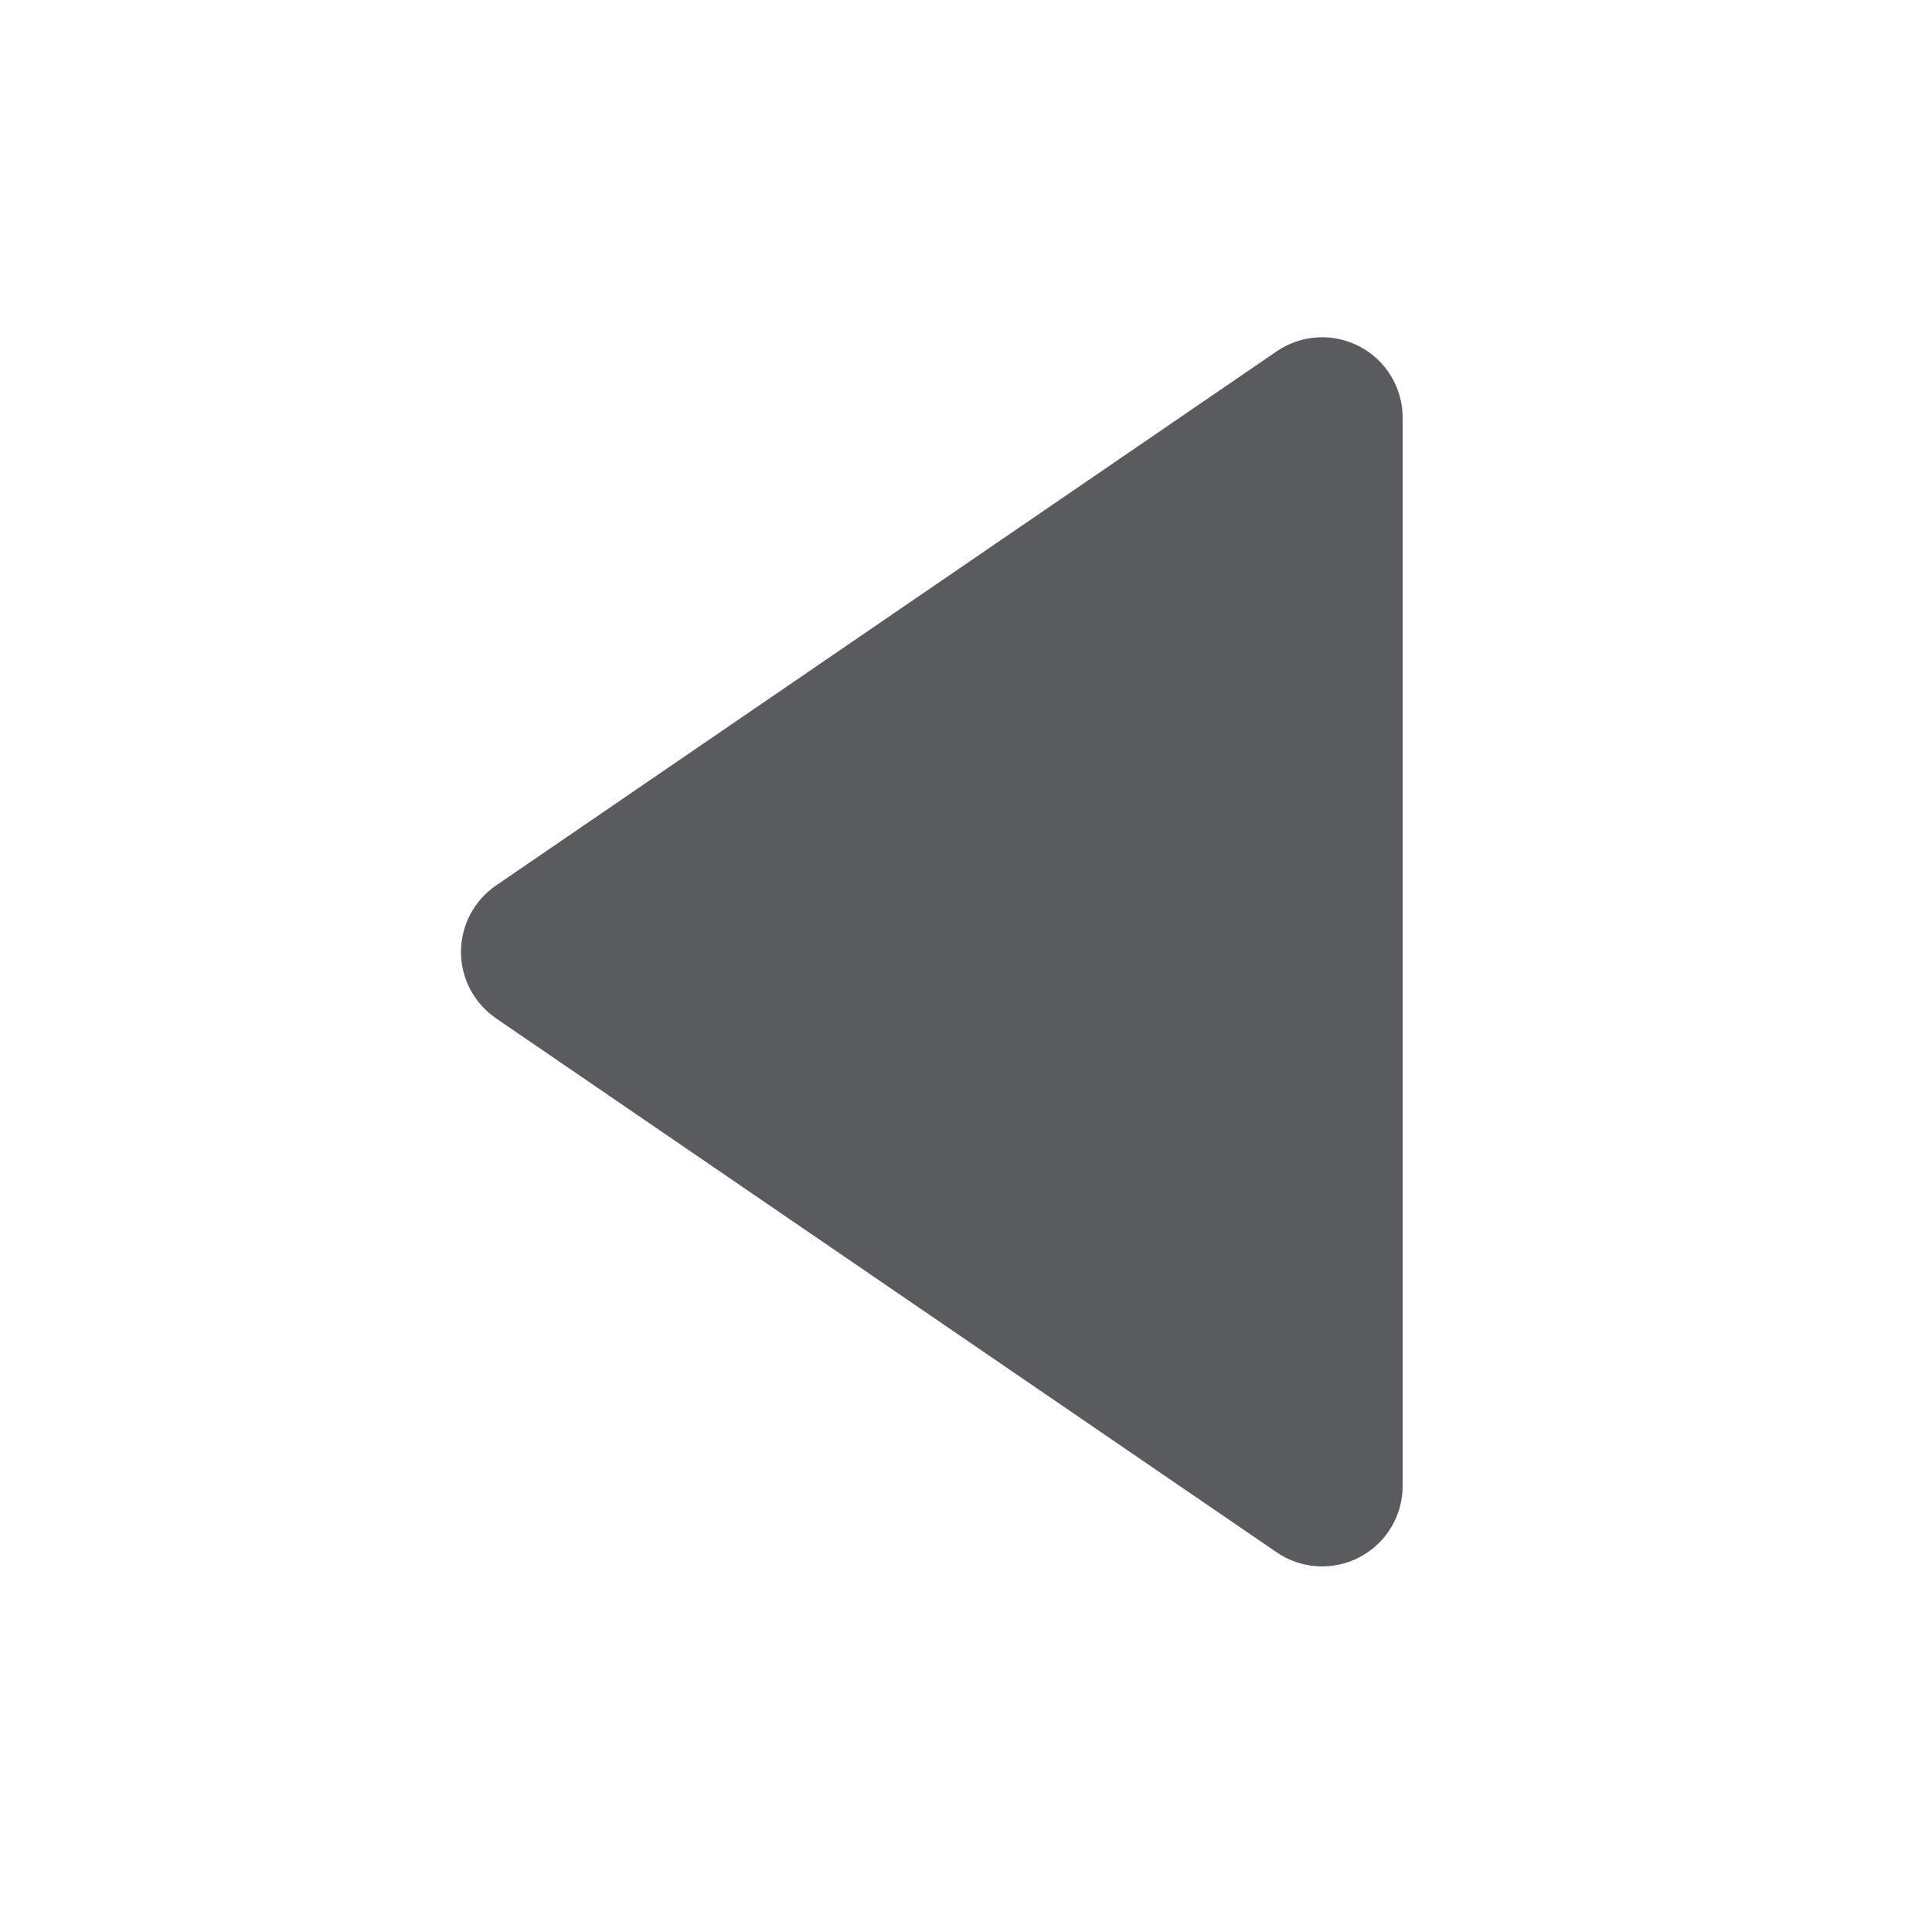
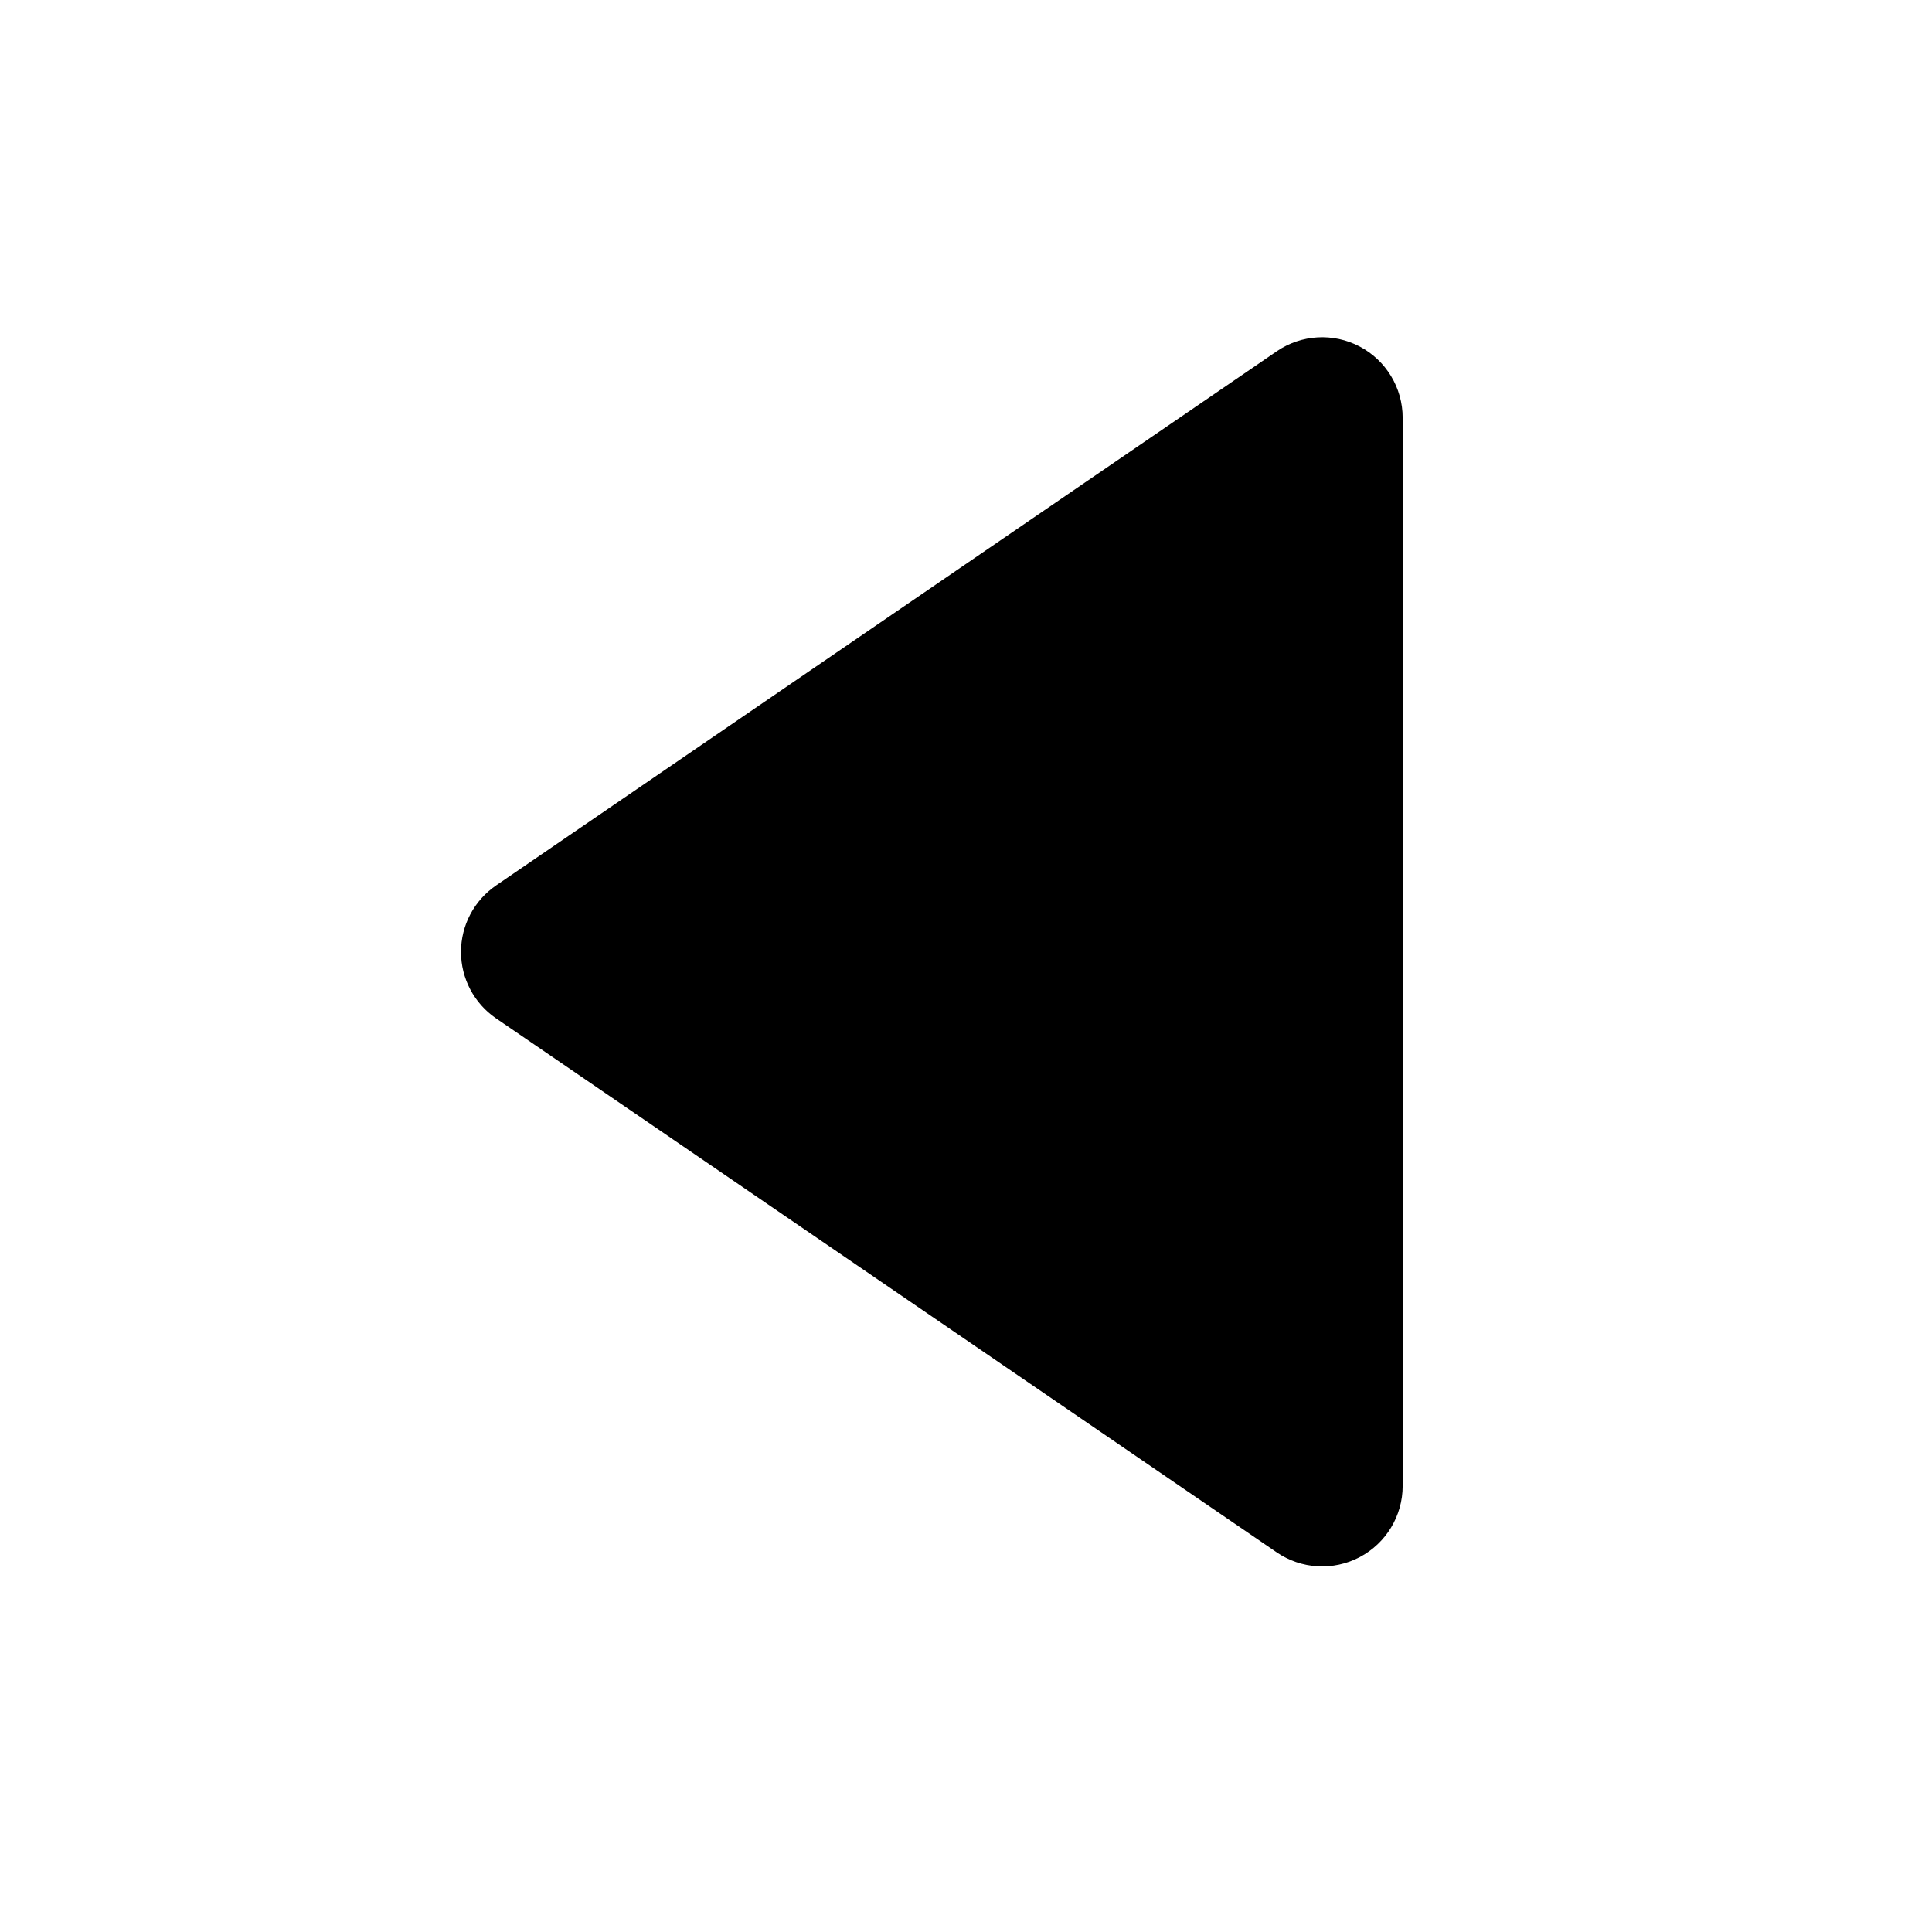
- <svg xmlns="http://www.w3.org/2000/svg" viewBox="0 0 48 48">
-   <path d="M34.849,10.378V36.917a2,2,0,0,1-3.129,1.651L12.323,25.3a2,2,0,0,1,0-3.3L31.72,8.728A2,2,0,0,1,34.849,10.378Z" fill="#5a5b5e" />
+ <svg xmlns="http://www.w3.org/2000/svg" id="target" viewBox="0 0 48 48">
+   <path d="M34.849,10.378V36.917a2,2,0,0,1-3.129,1.651L12.323,25.3a2,2,0,0,1,0-3.3L31.72,8.728A2,2,0,0,1,34.849,10.378Z" fill="currentColor" />
</svg>
